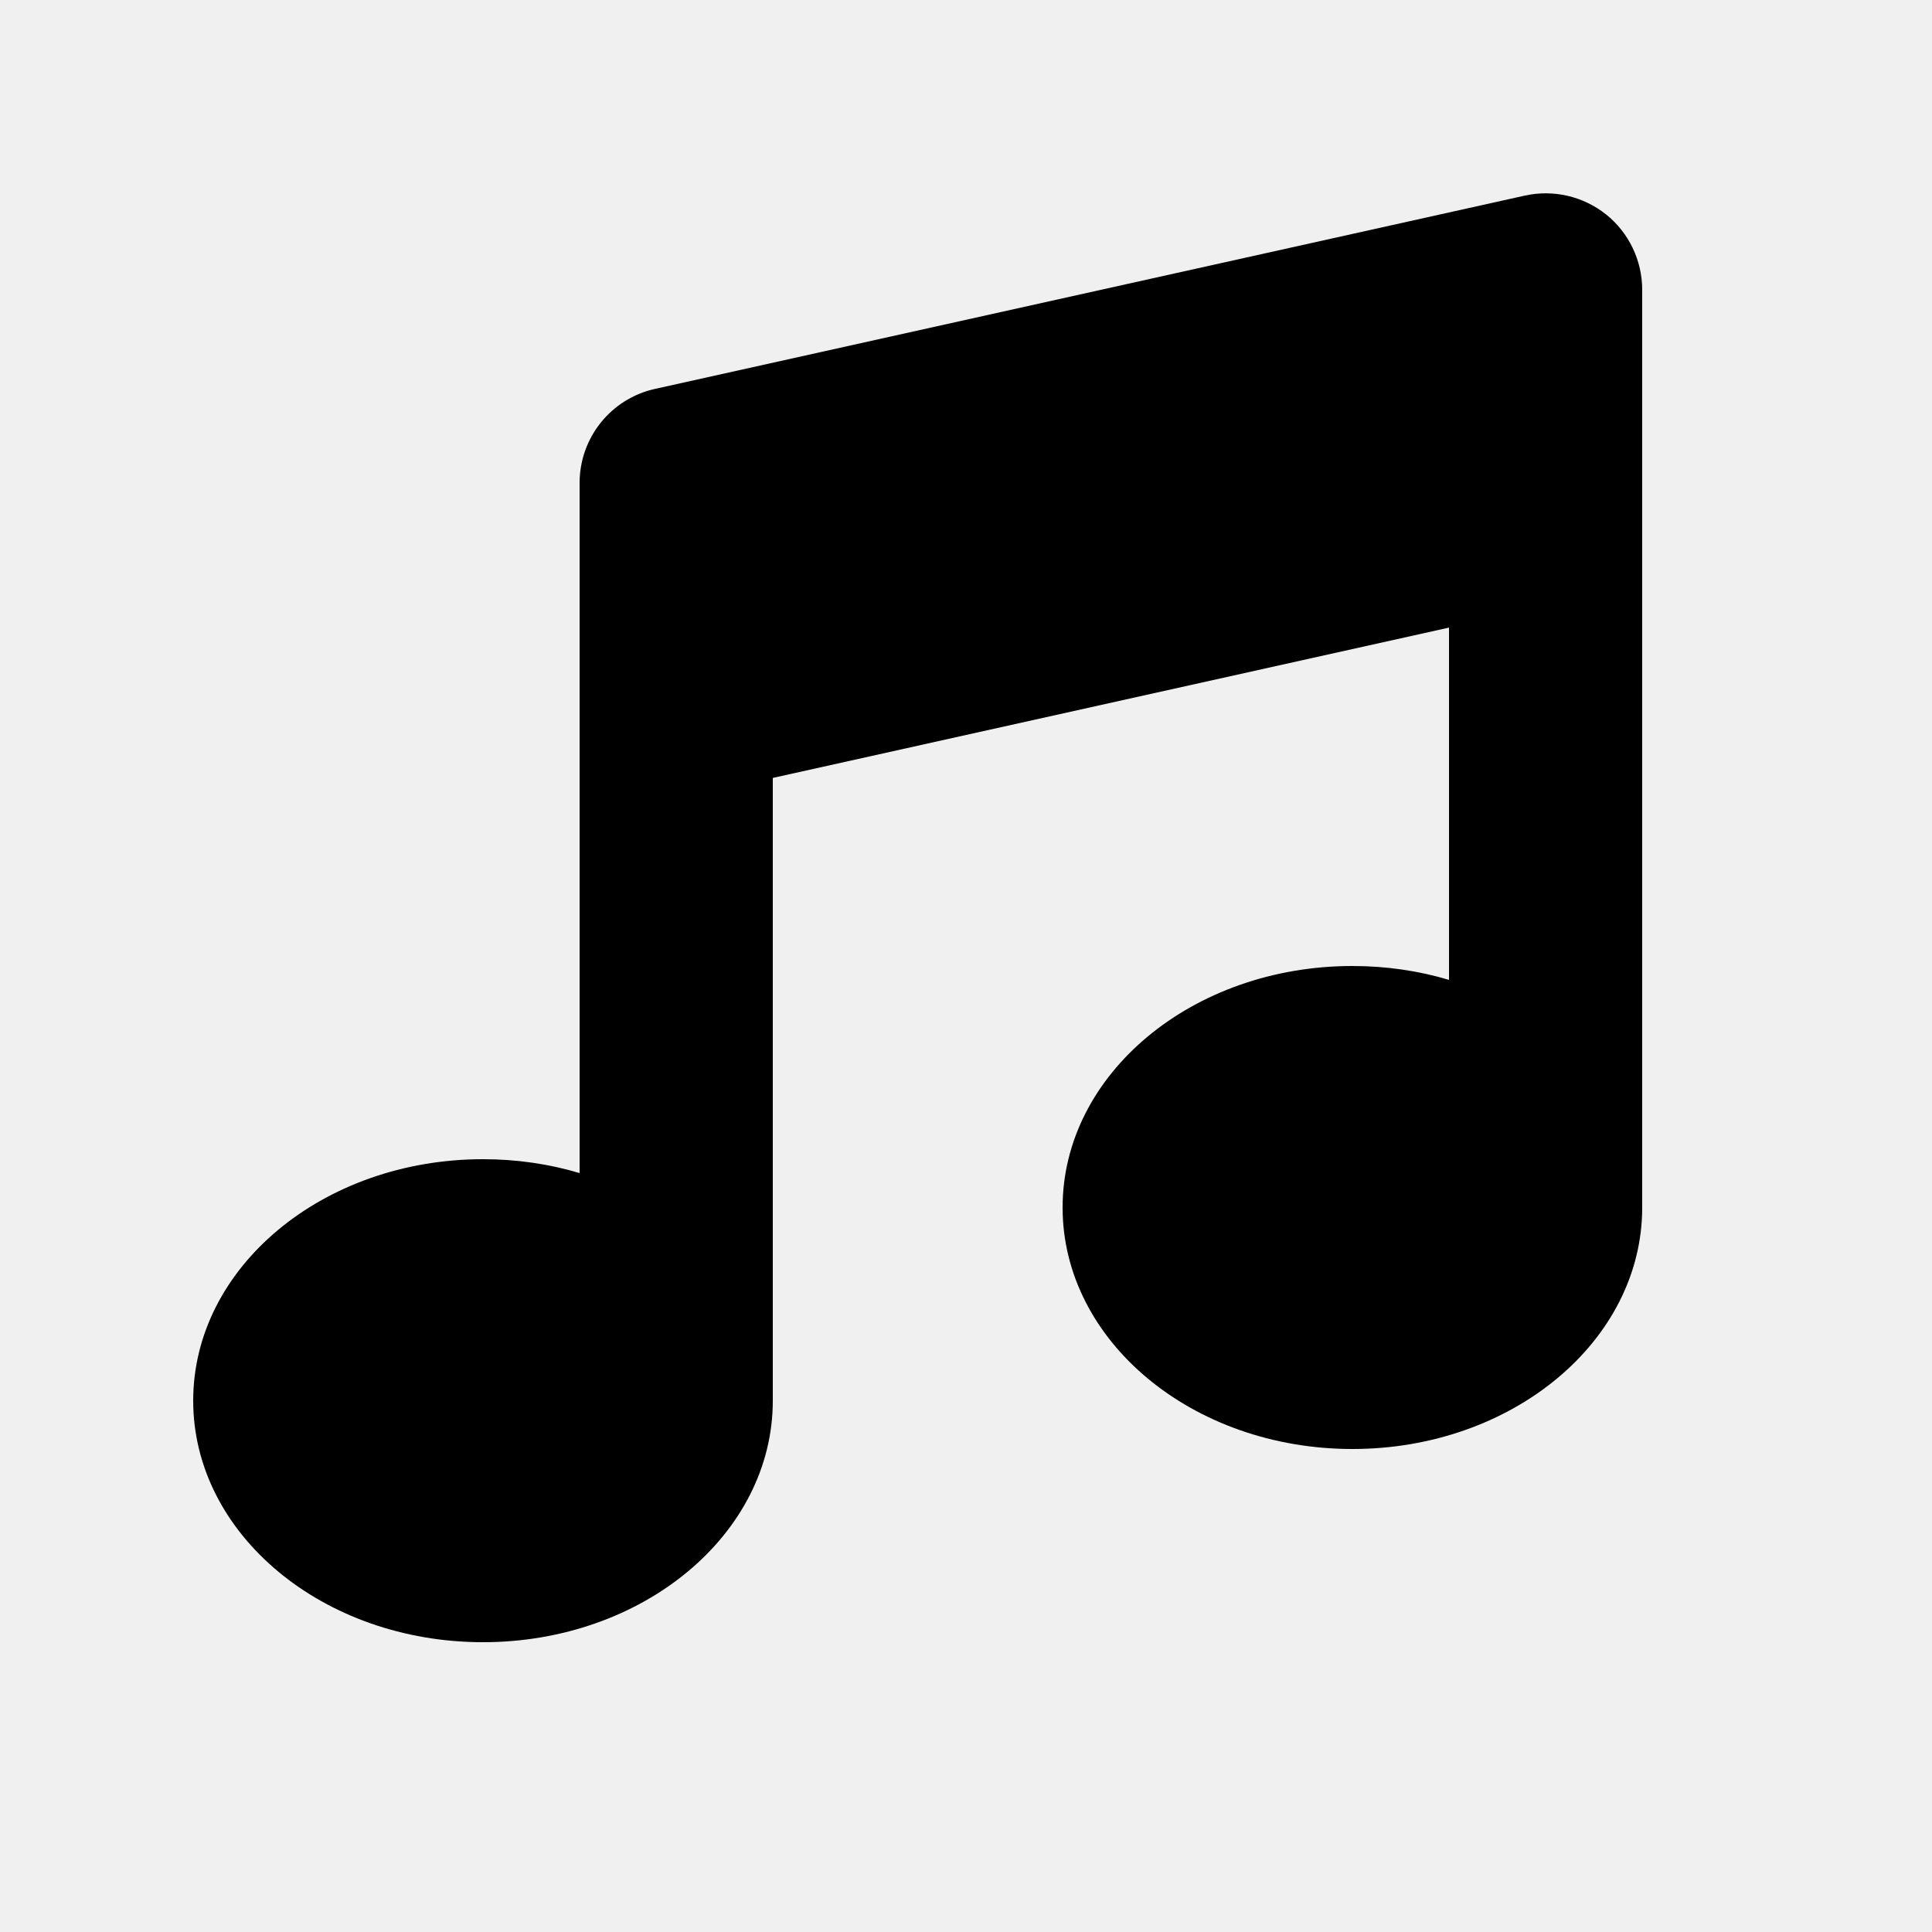
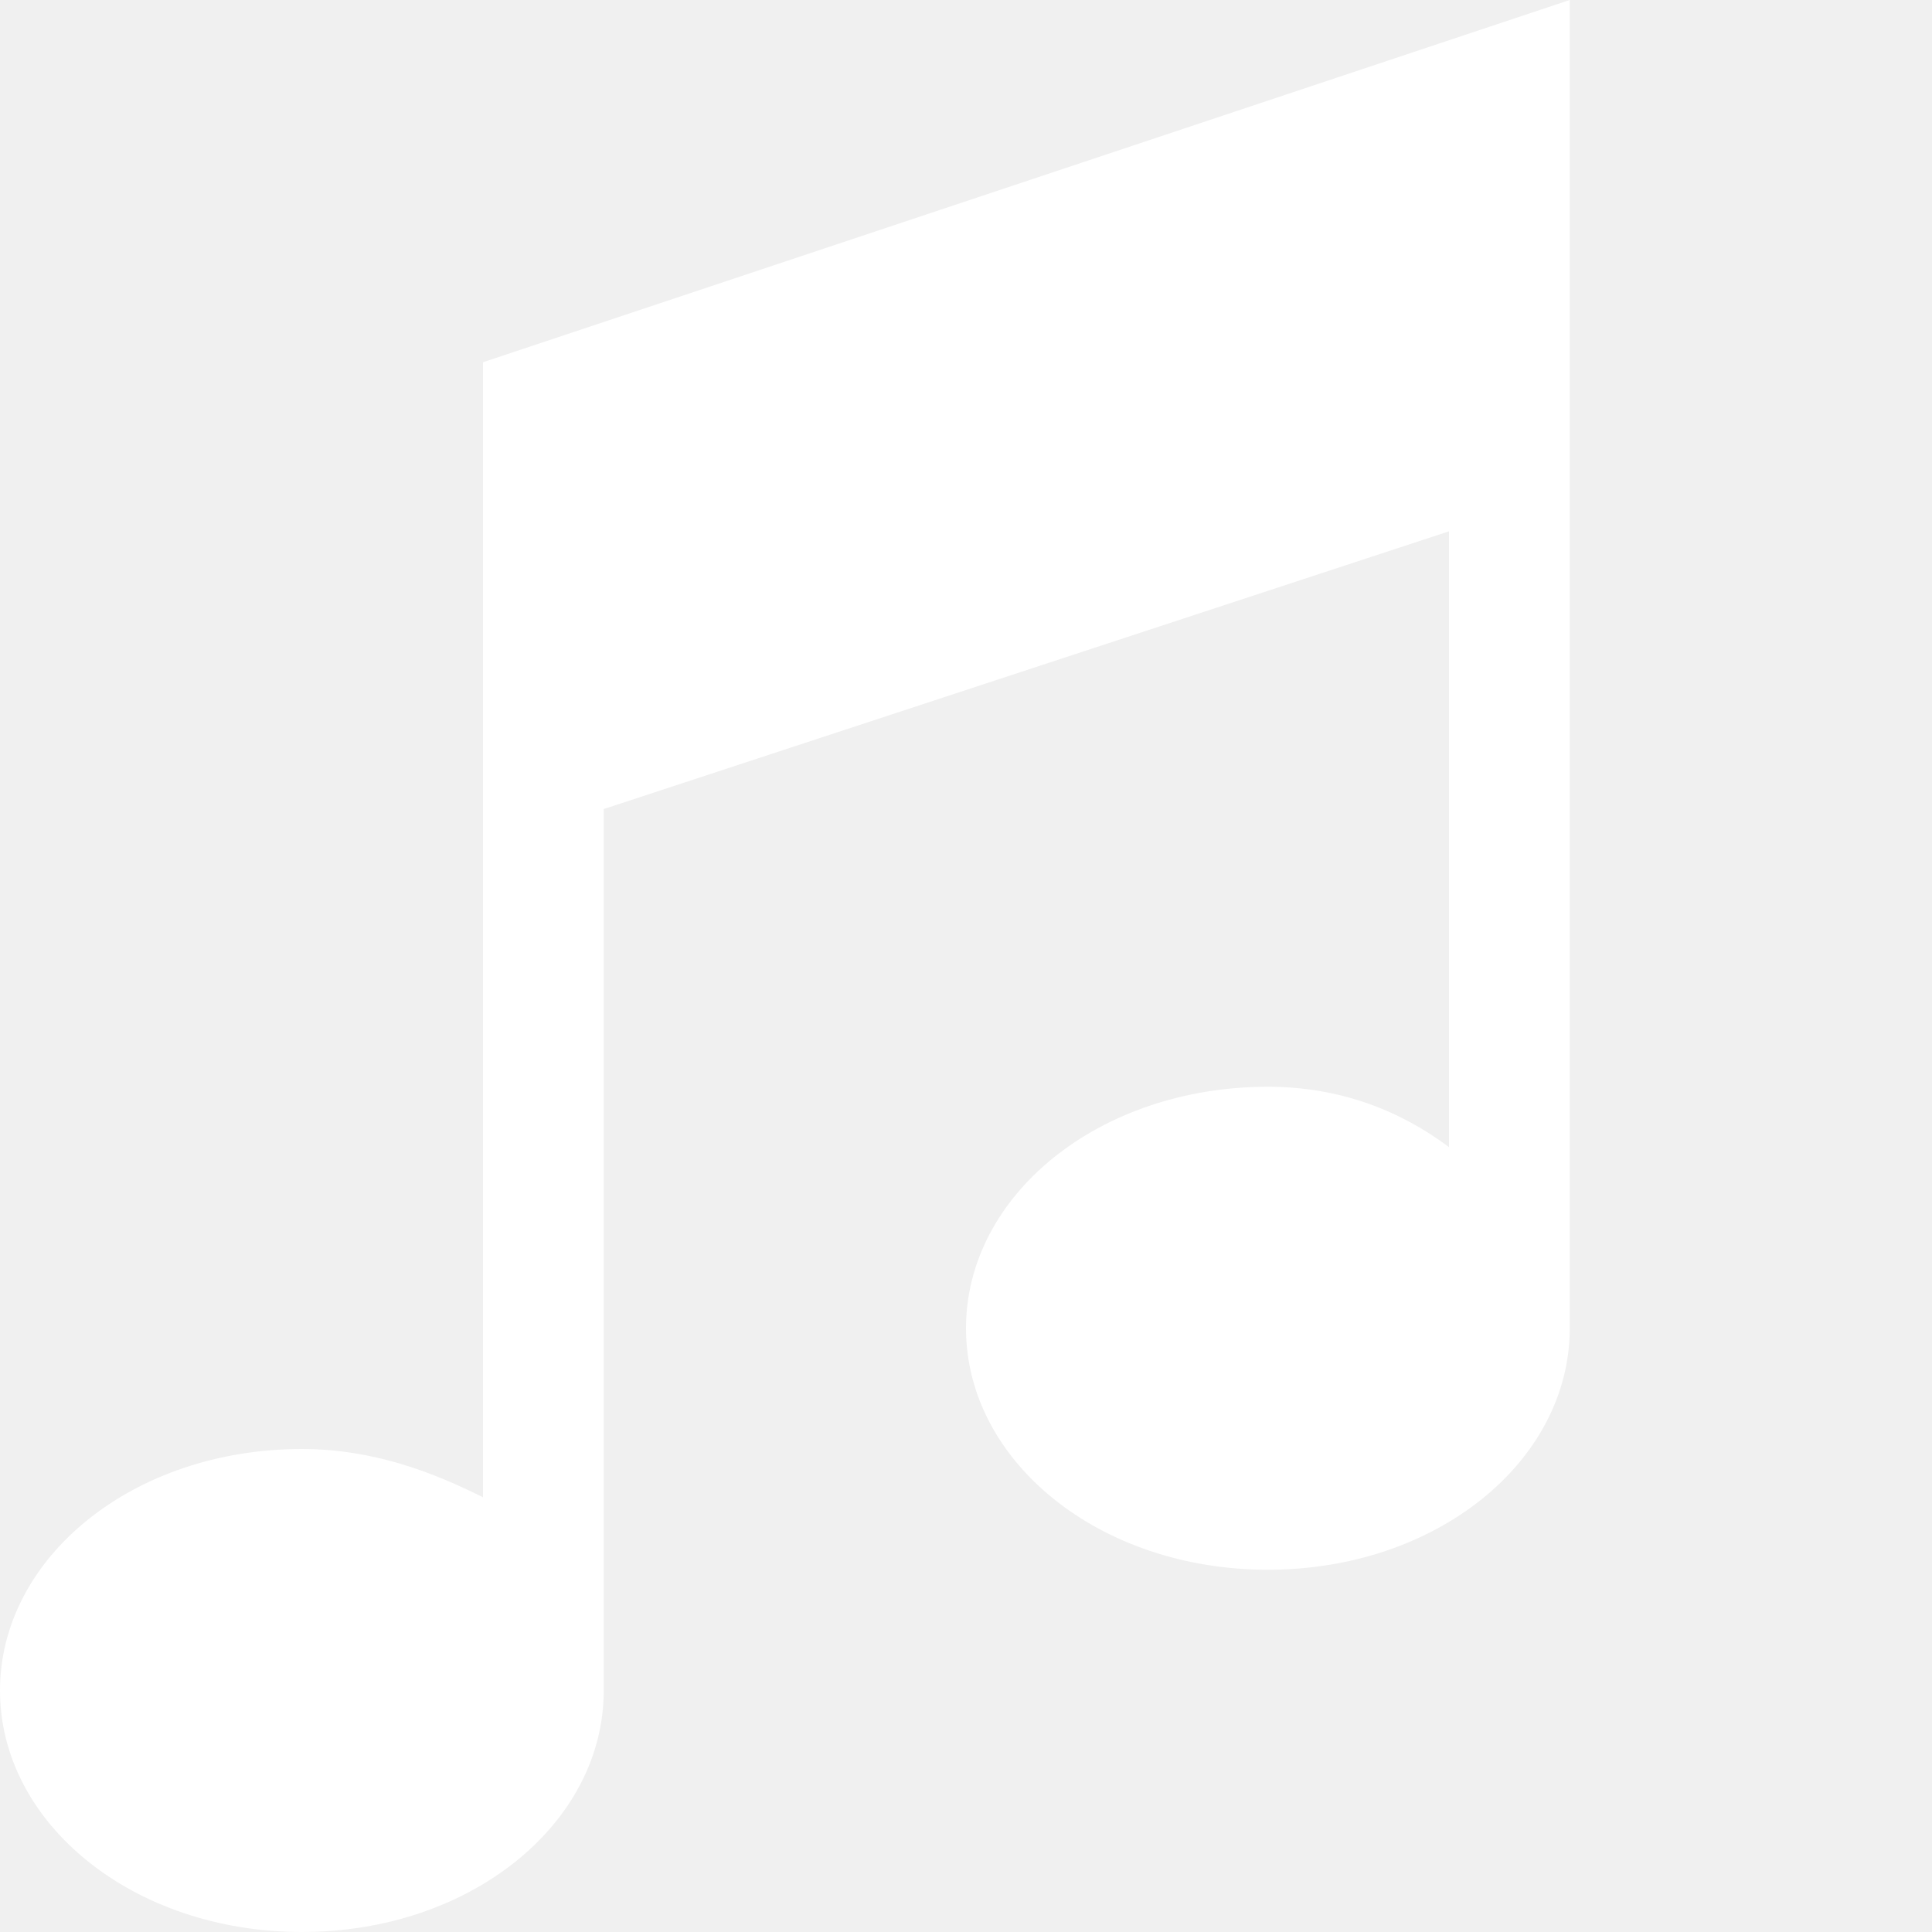
- <svg xmlns="http://www.w3.org/2000/svg" viewBox="0 0 640 640">
-   <path d="M532 71C539.6 77.1 544 86.3 544 96L544 400C544 444.2 501 480 448 480C395 480 352 444.2 352 400C352 355.8 395 320 448 320C459.2 320 470 321.6 480 324.6L480 207.9L256 257.7L256 464C256 508.2 213 544 160 544C107 544 64 508.2 64 464C64 419.8 107 384 160 384C171.2 384 182 385.6 192 388.6L192 160C192 145 202.4 132 217.1 128.8L505.1 64.8C514.6 62.7 524.5 65 532.1 71.1z" />
+ <svg xmlns="http://www.w3.org/2000/svg" width="800px" height="800px" viewBox="0 0 16 16" version="1.1">
+   <path fill="#FFF" d="M4 3v9.4c-0.4-0.2-0.9-0.4-1.5-0.4-1.4 0-2.5 0.9-2.5 2s1.1 2 2.5 2 2.5-0.9 2.5-2v-7.3l7-2.3v5.1c-0.4-0.3-0.9-0.5-1.5-0.5-1.4 0-2.5 0.9-2.5 2s1.1 2 2.5 2 2.5-0.9 2.5-2v-11l-9 3z" />
</svg>
